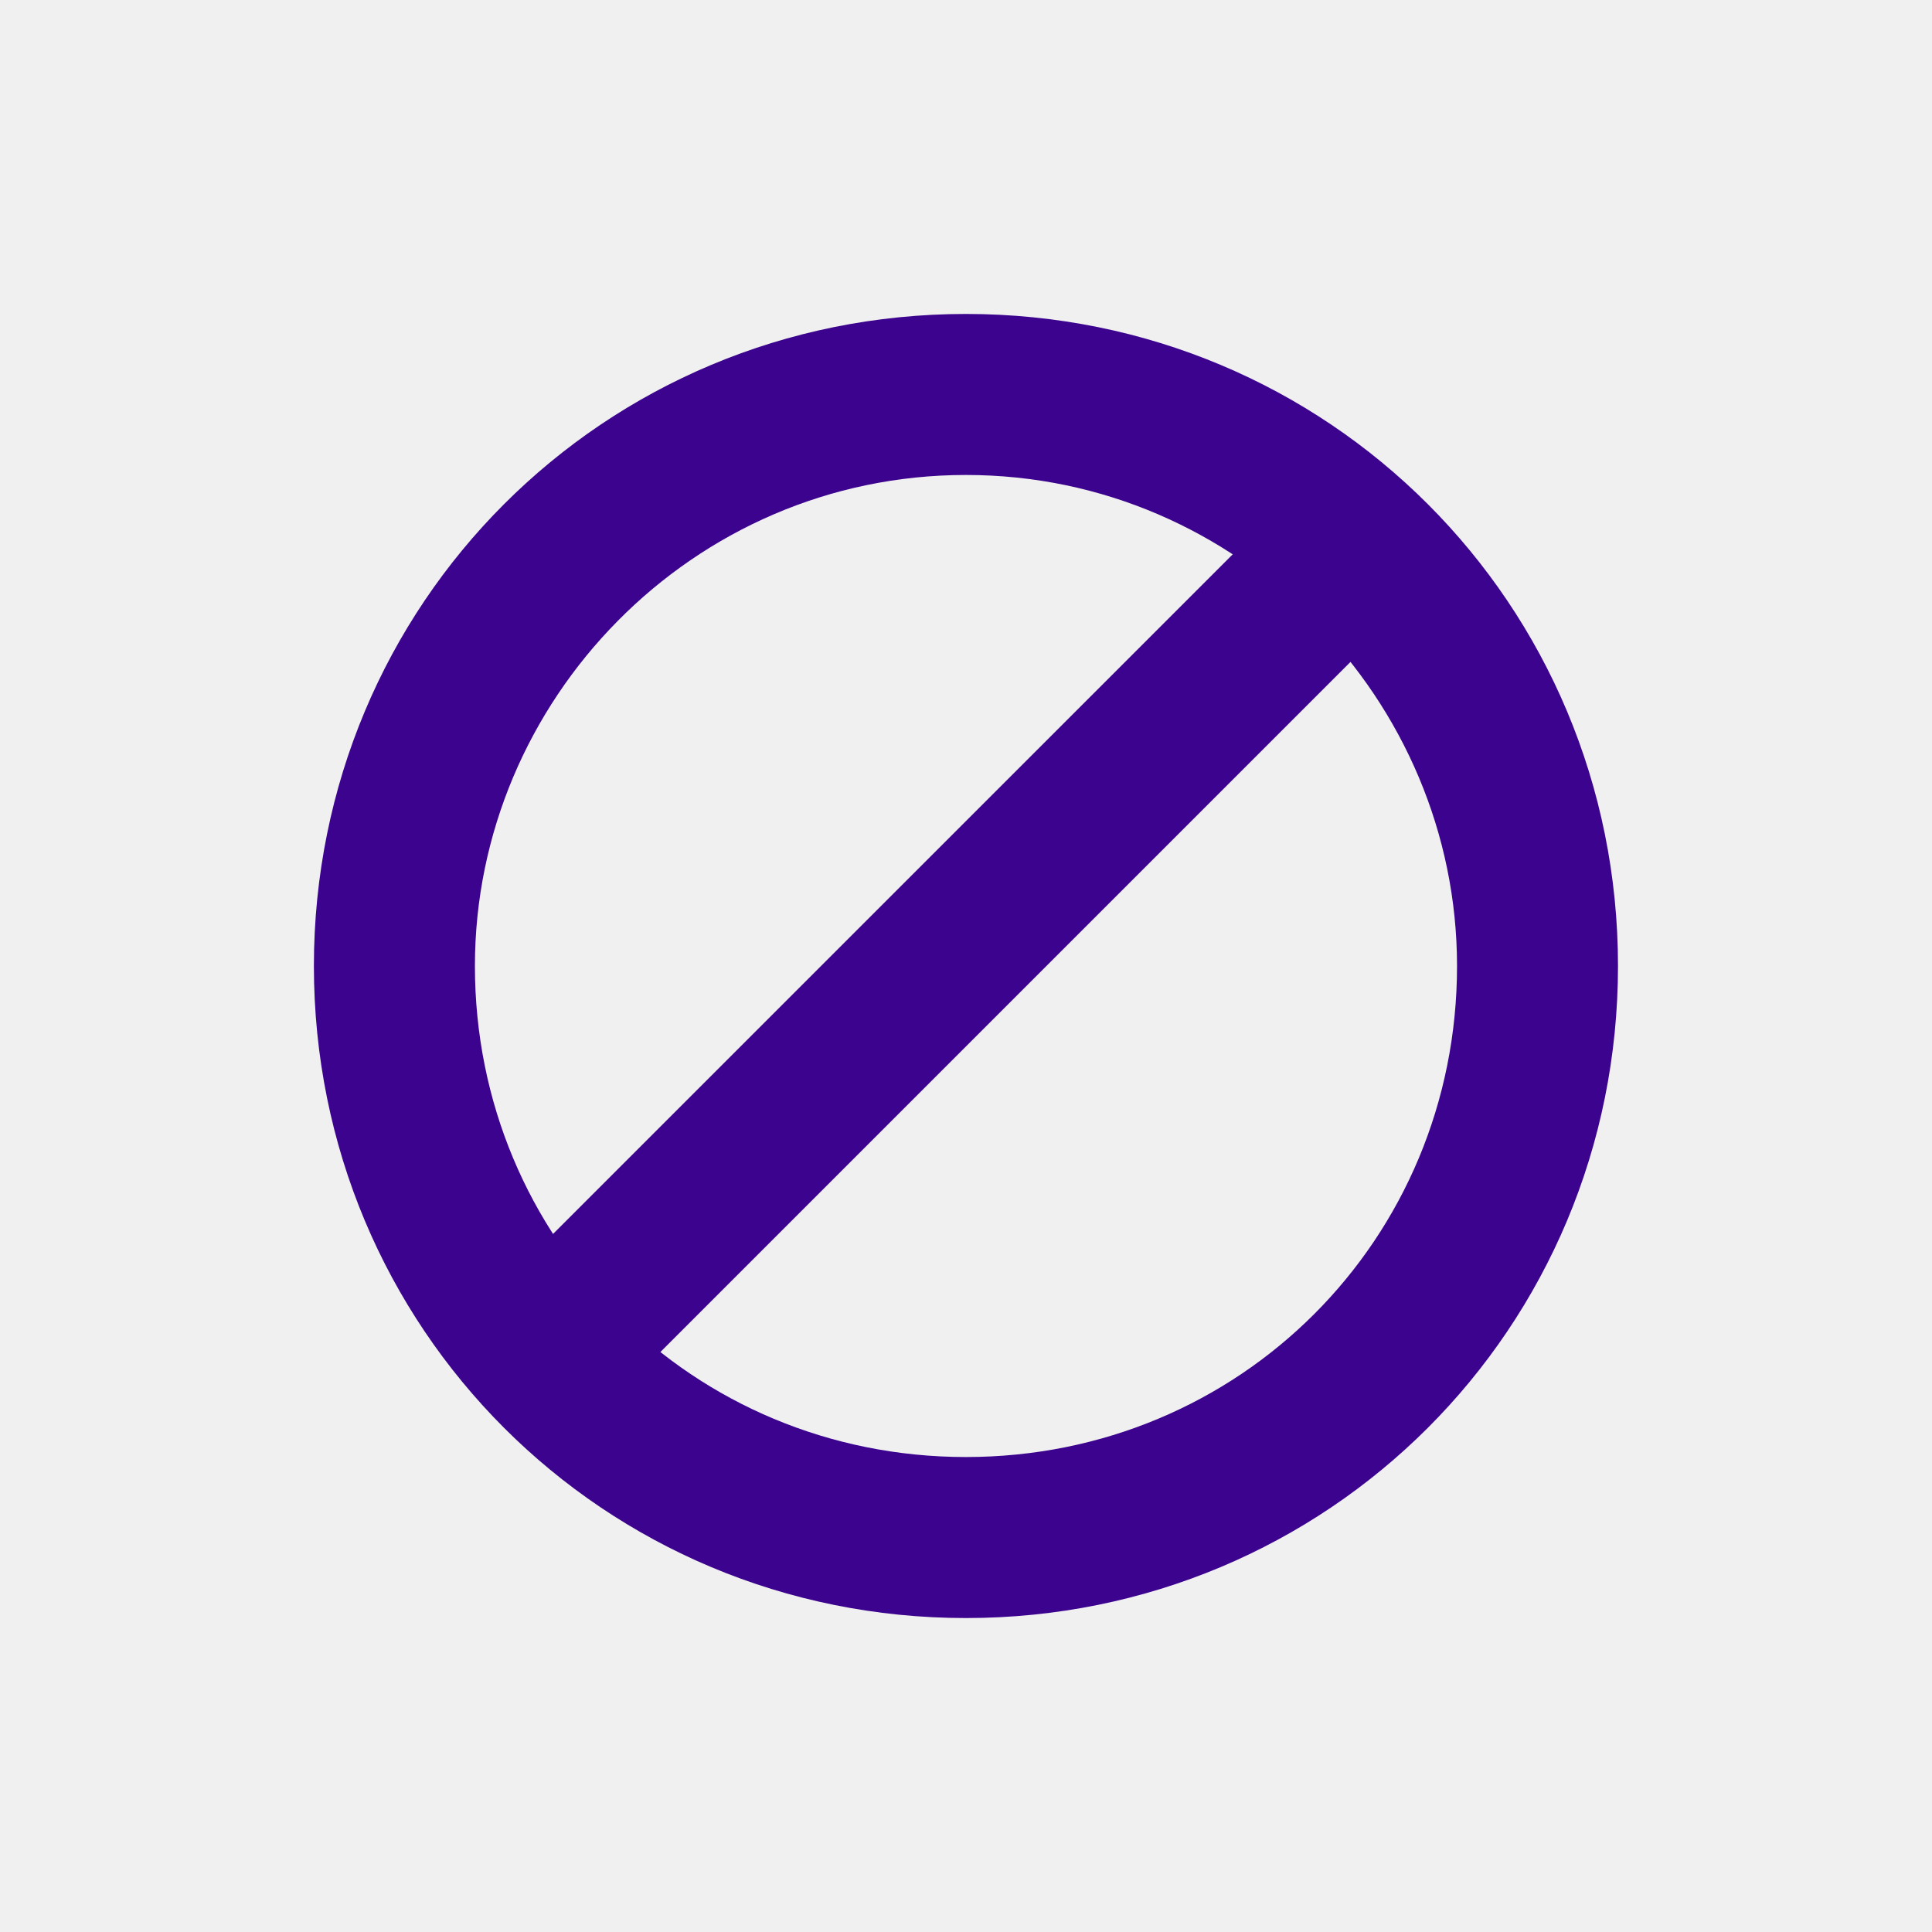
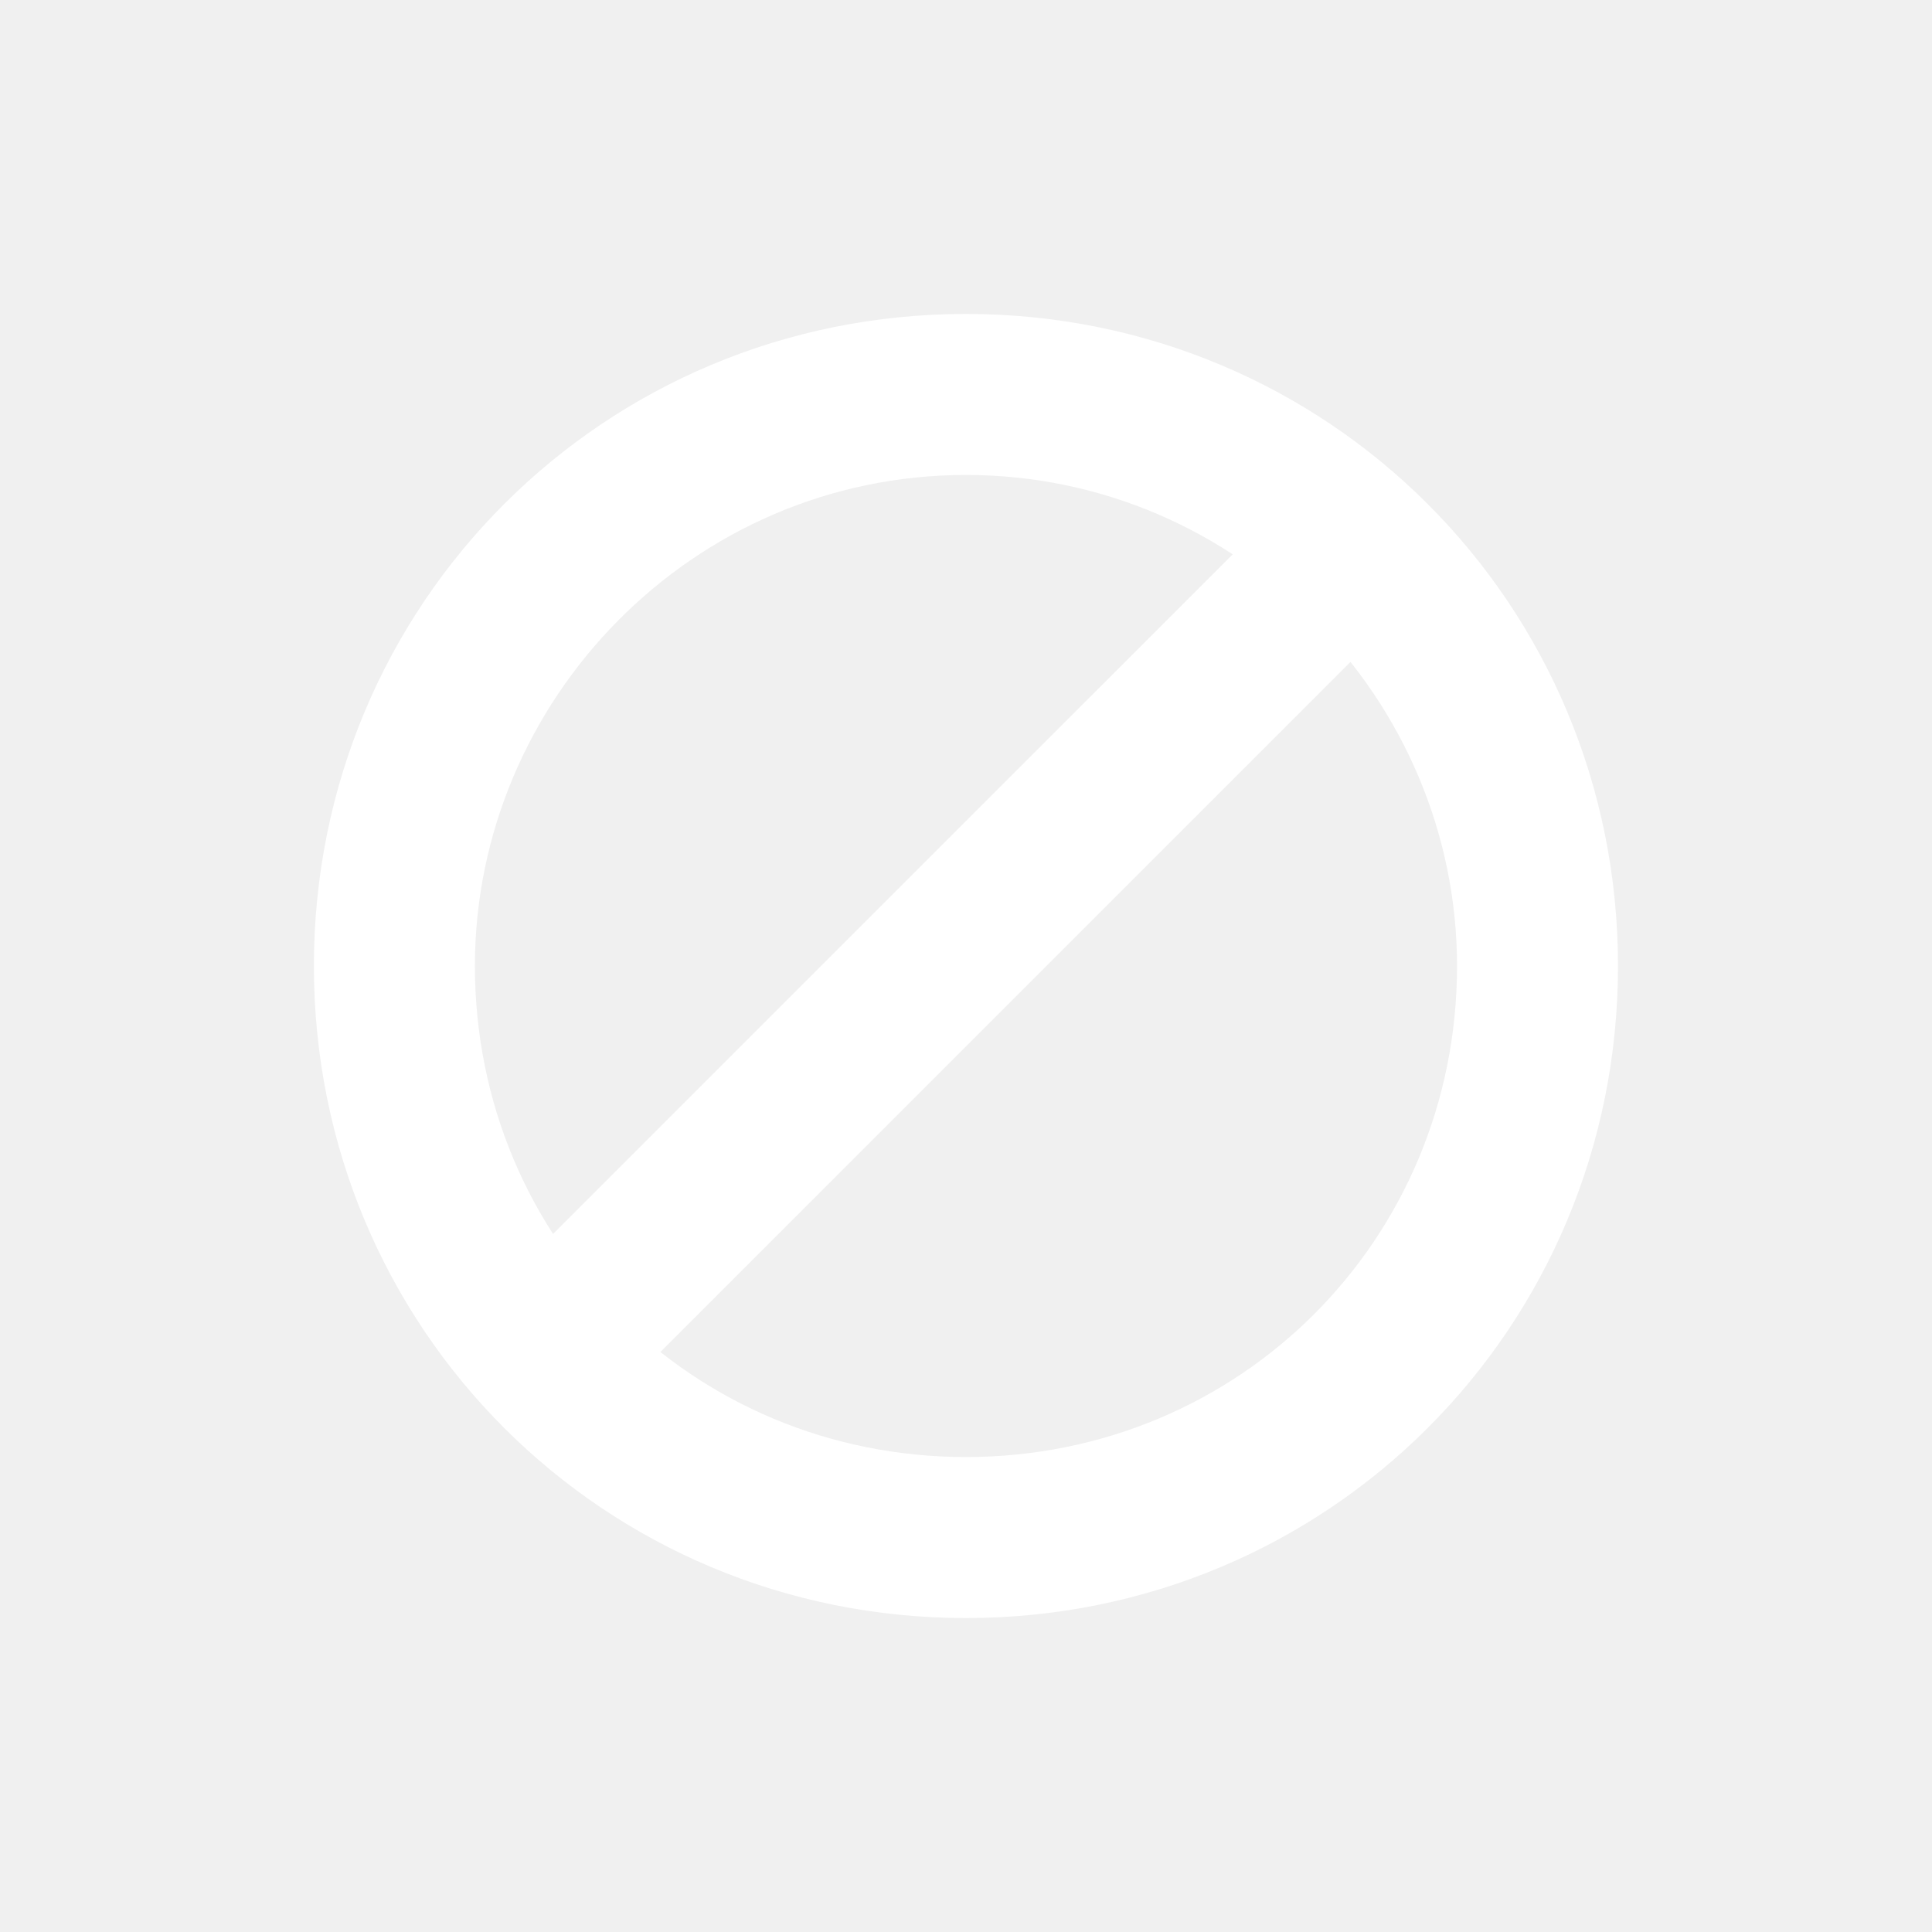
<svg xmlns="http://www.w3.org/2000/svg" width="32" height="32" viewBox="0 0 32 32" fill="none">
-   <path d="M15.999 26.8C9.999 26.8 5.199 22 5.199 16C5.199 10 9.999 5.2 15.999 5.2C21.999 5.2 26.799 10 26.799 16C26.799 22 21.999 26.8 15.999 26.8ZM15.999 7.867C11.466 7.867 7.866 11.6 7.866 16C7.866 20.533 11.466 24.133 15.999 24.133C20.533 24.133 24.133 20.533 24.133 16C24.133 11.6 20.533 7.867 15.999 7.867Z" fill="#3B038E" />
-   <path d="M9.066 23.733C8.666 23.733 8.399 23.6 8.132 23.333C7.599 22.8 7.599 22 8.132 21.466L21.466 8.133C21.999 7.6 22.799 7.6 23.332 8.133C23.866 8.666 23.866 9.466 23.332 10L9.999 23.333C9.732 23.6 9.466 23.733 9.066 23.733Z" fill="#3B038E" />
+   <path d="M15.999 26.8C9.999 26.8 5.199 22 5.199 16C5.199 10 9.999 5.2 15.999 5.2C21.999 5.2 26.799 10 26.799 16C26.799 22 21.999 26.8 15.999 26.8ZM15.999 7.867C11.466 7.867 7.866 11.6 7.866 16C7.866 20.533 11.466 24.133 15.999 24.133C20.533 24.133 24.133 20.533 24.133 16C24.133 11.6 20.533 7.867 15.999 7.867Z" fill="#FFFFFF" />
+   <path d="M9.066 23.733C8.666 23.733 8.399 23.6 8.132 23.333C7.599 22.8 7.599 22 8.132 21.466L21.466 8.133C21.999 7.6 22.799 7.6 23.332 8.133C23.866 8.666 23.866 9.466 23.332 10L9.999 23.333C9.732 23.6 9.466 23.733 9.066 23.733Z" fill="#FFFFFF" />
</svg>
